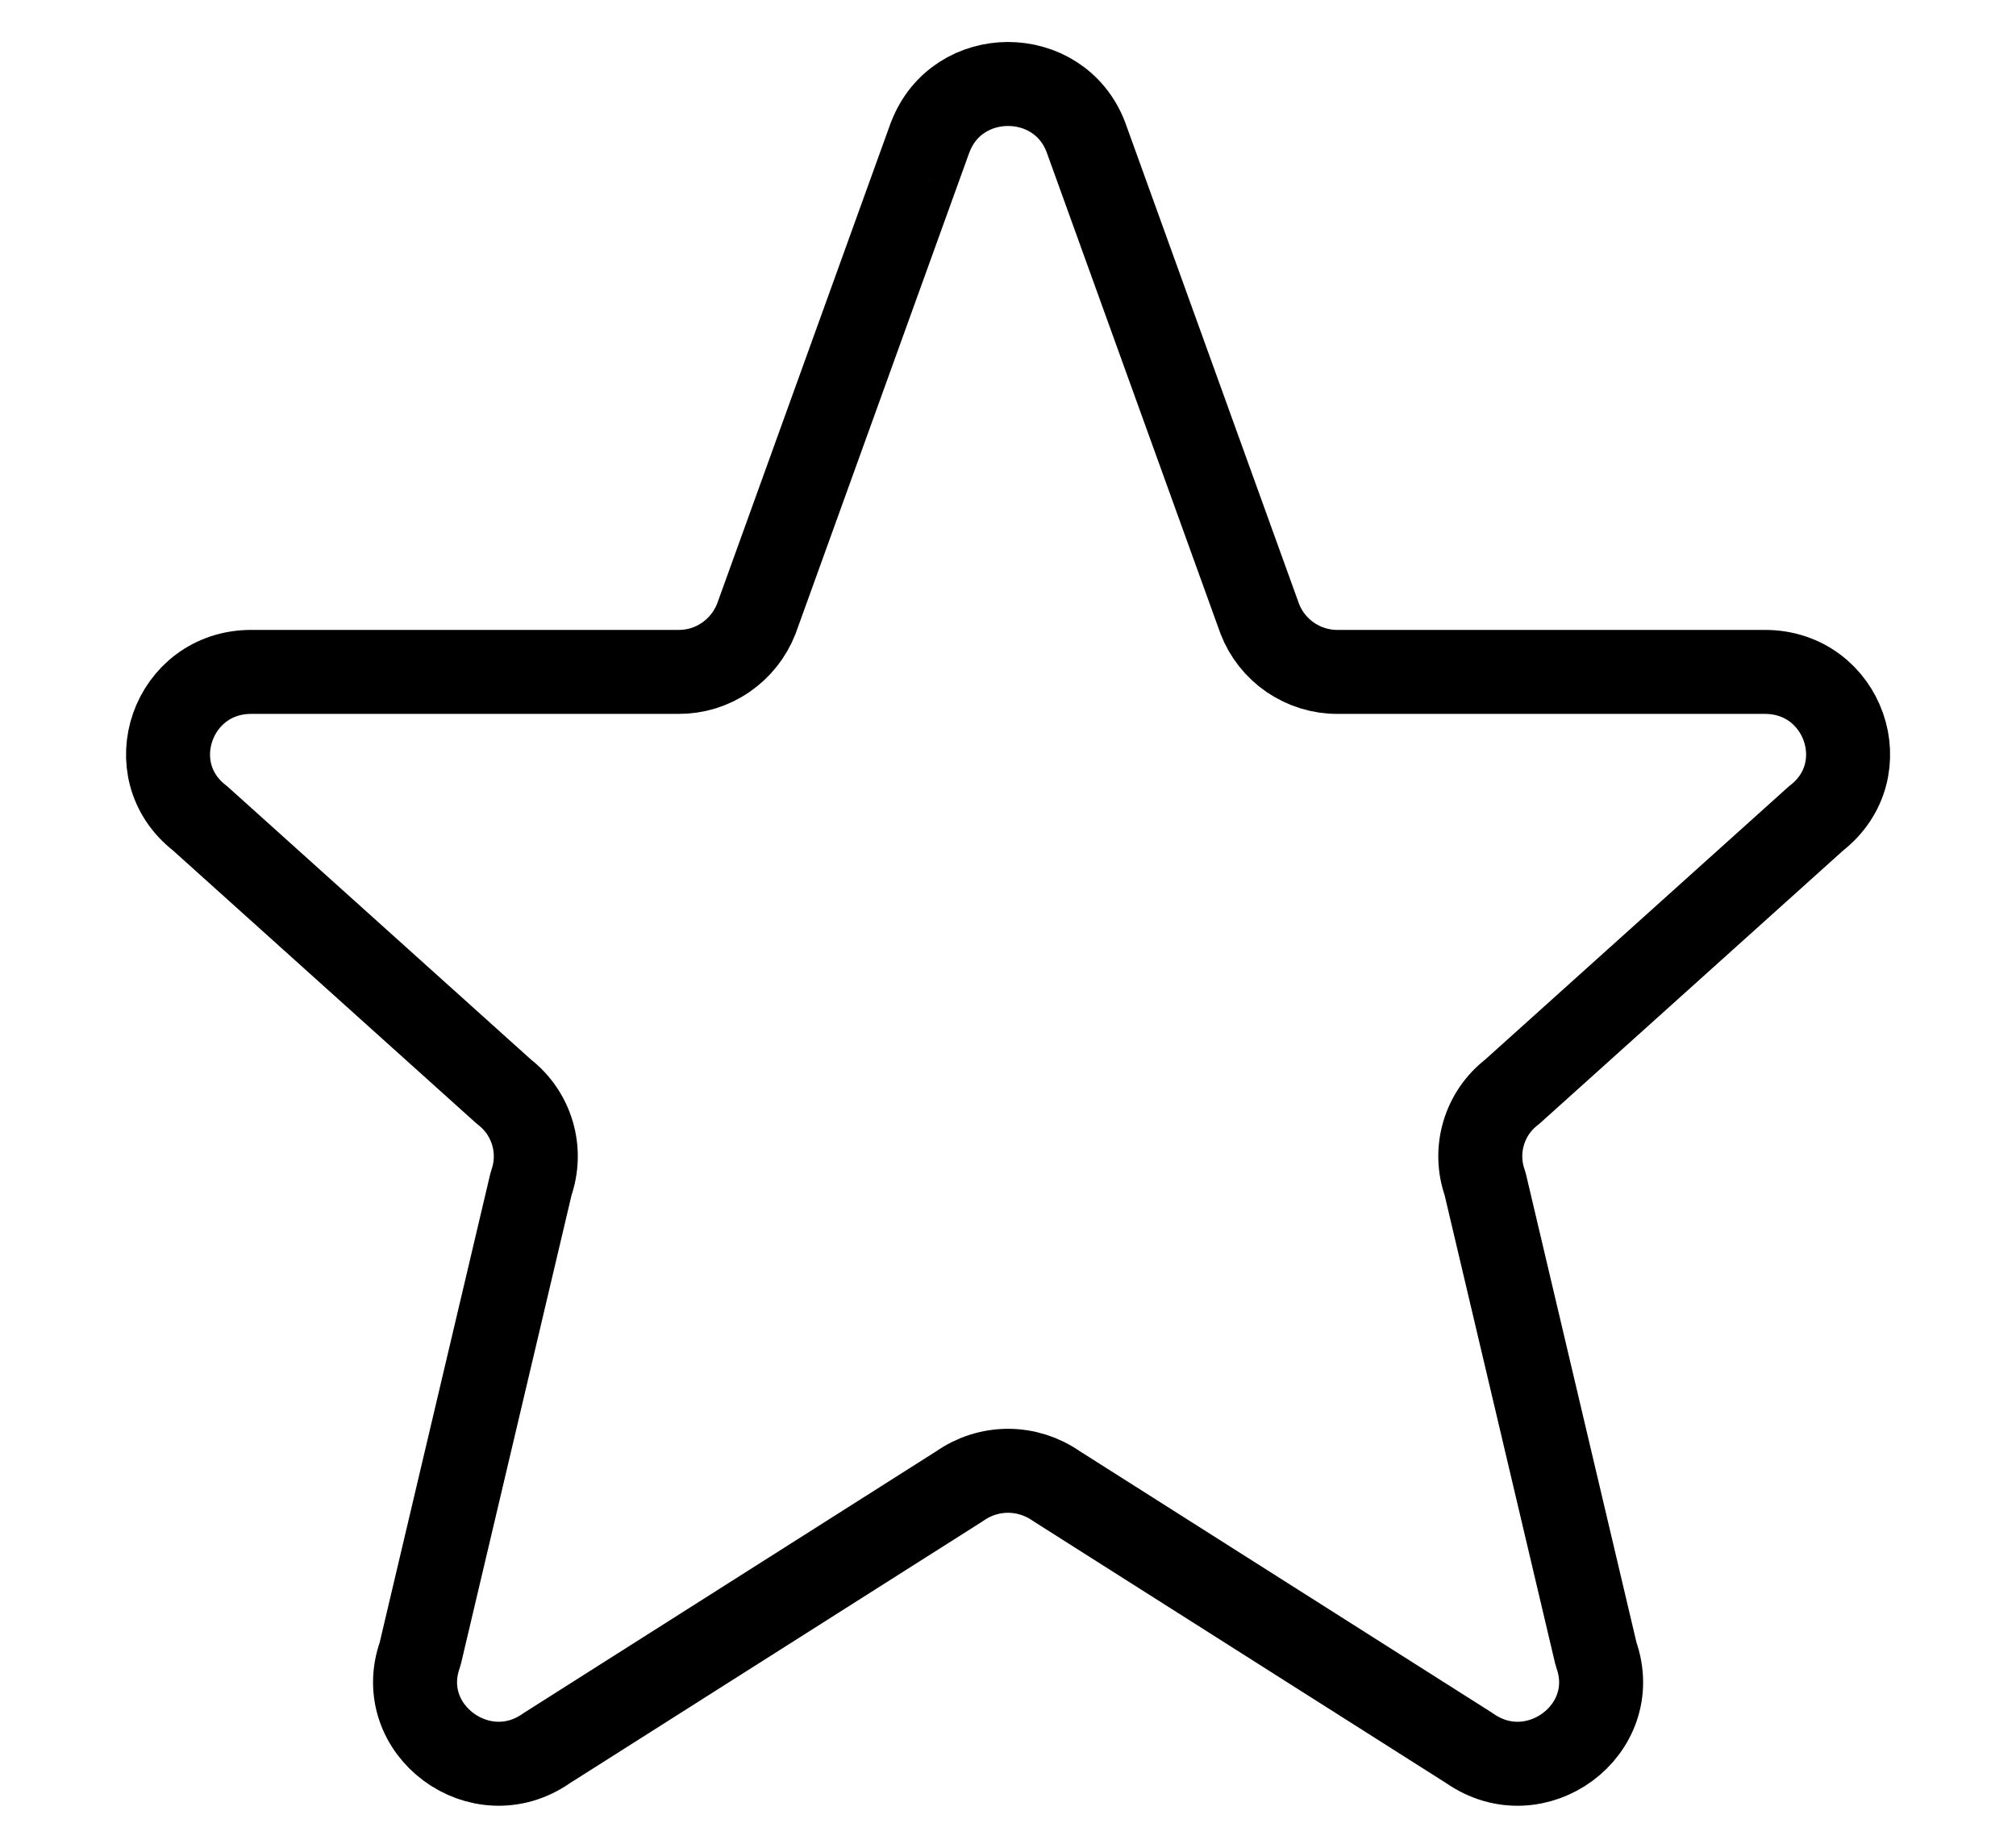
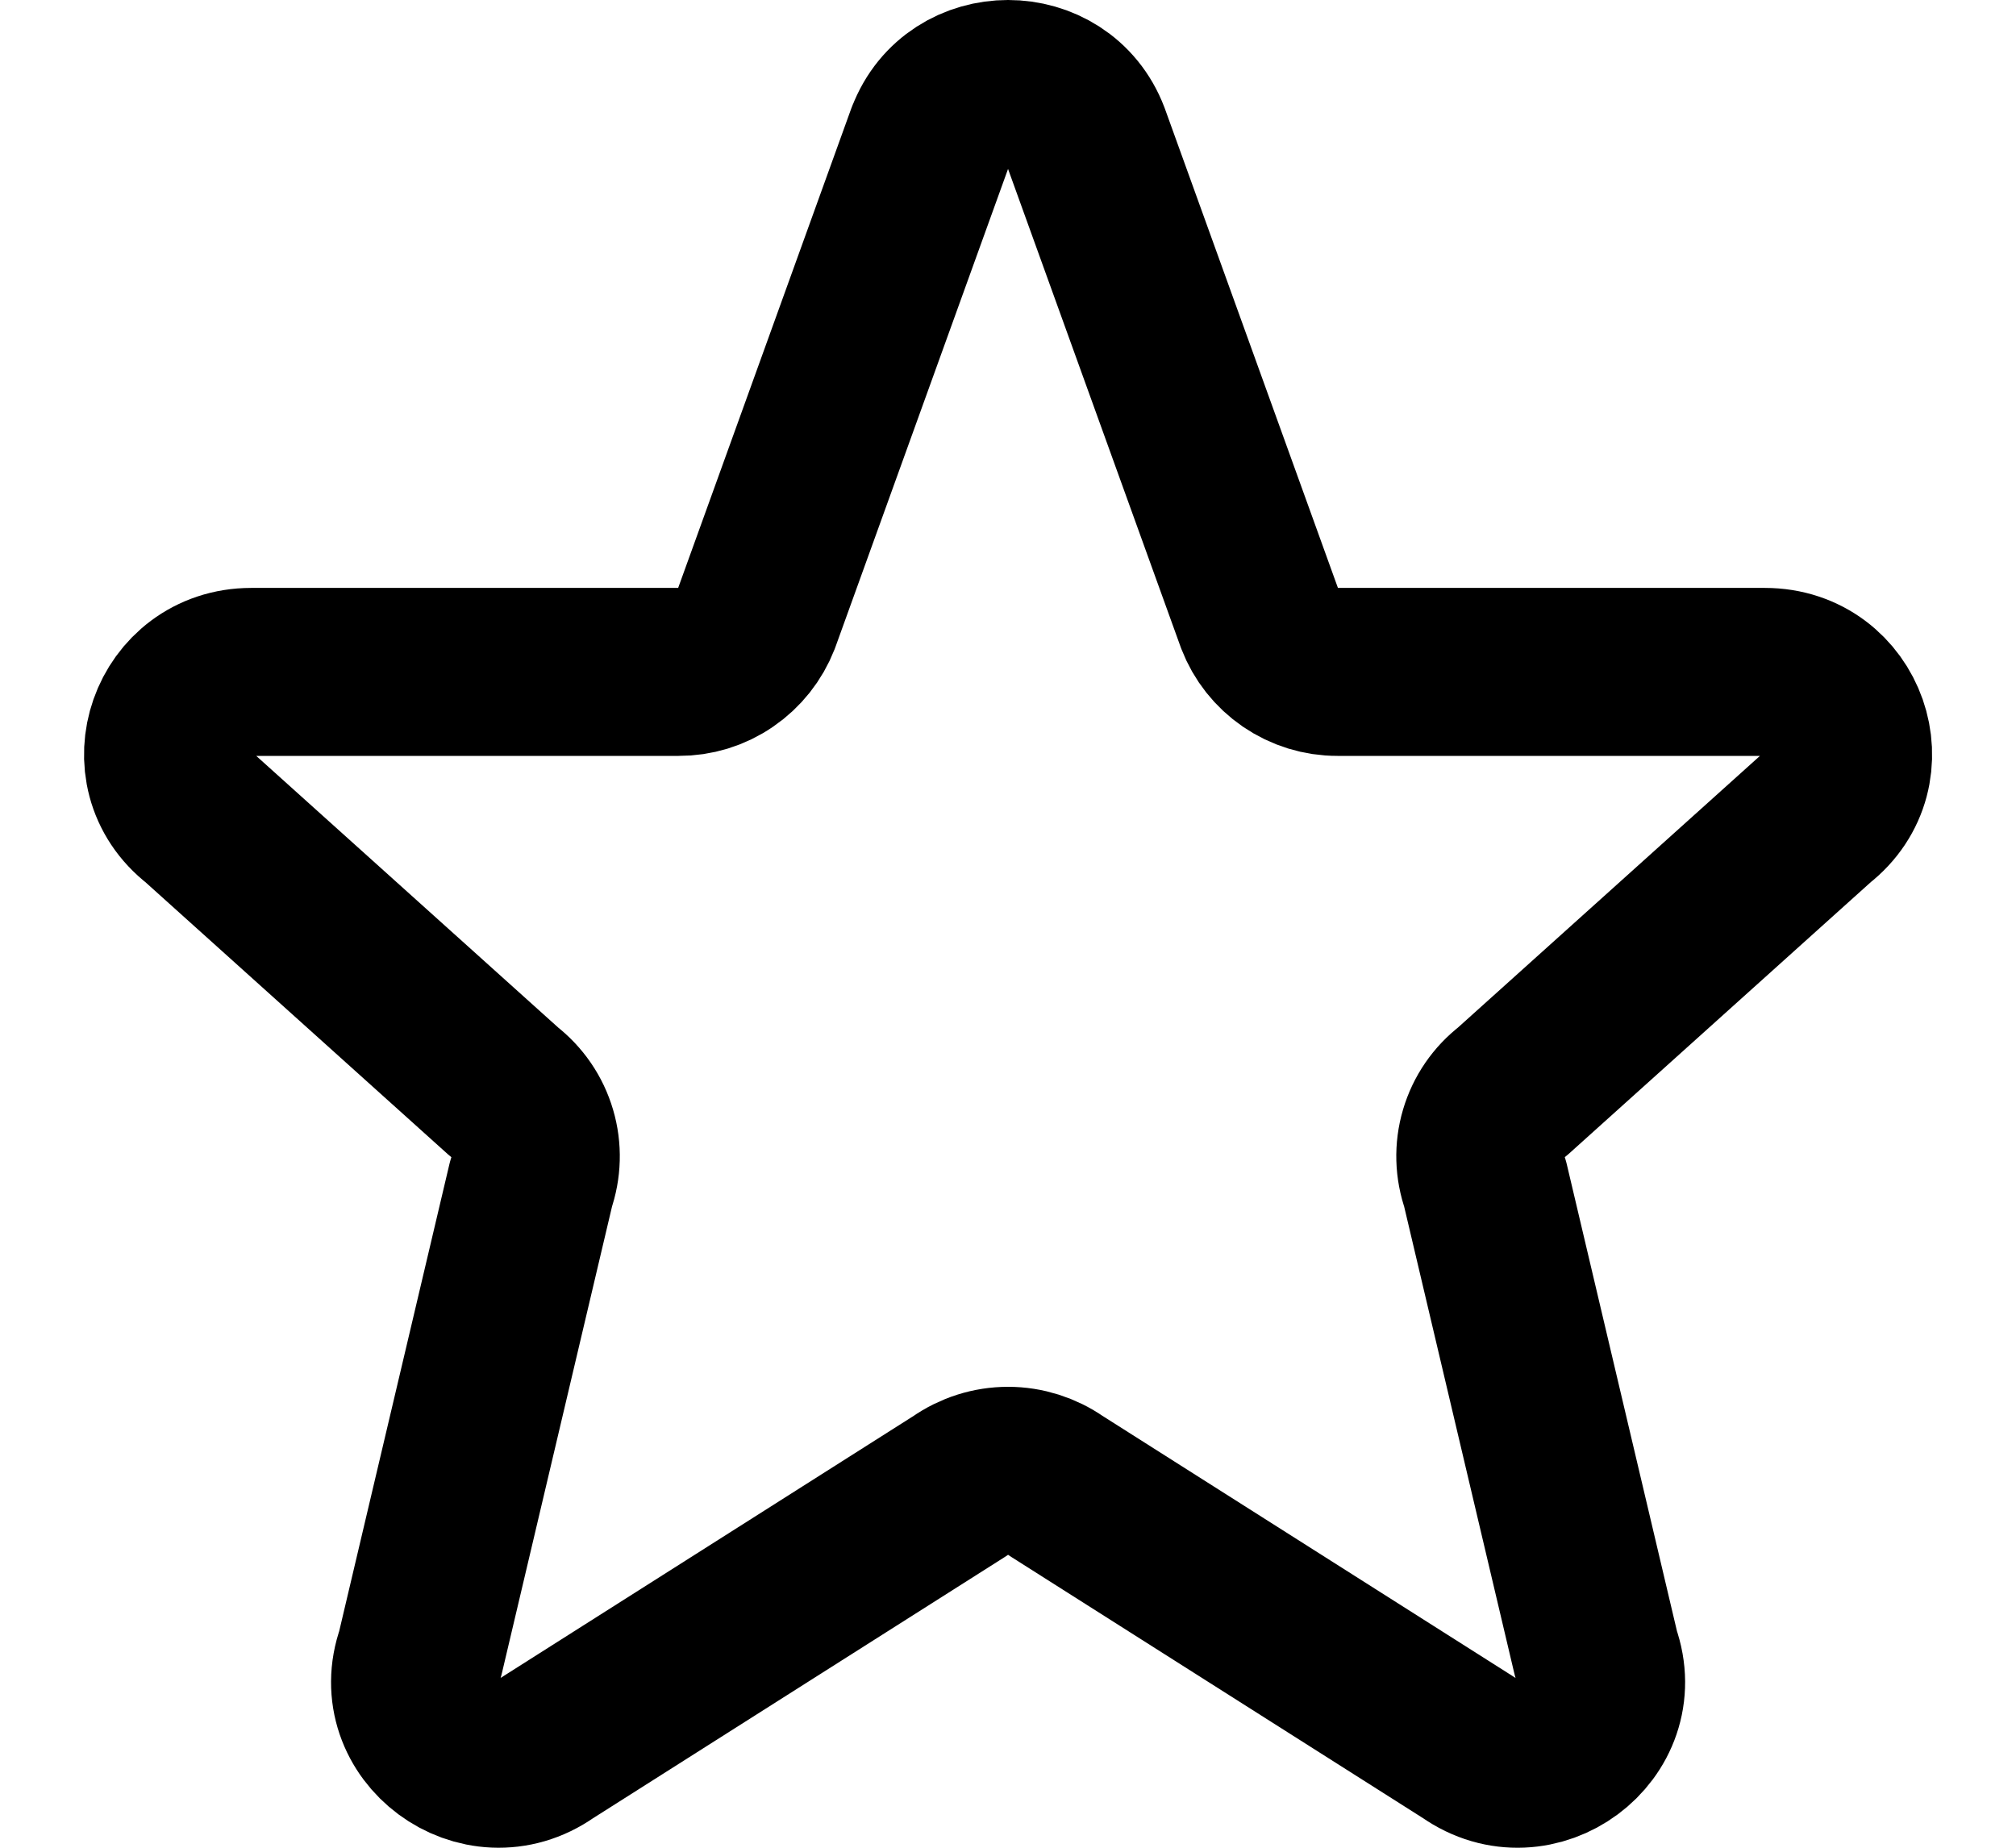
<svg xmlns="http://www.w3.org/2000/svg" width="24" height="22" viewBox="0 0 24 22" fill="none">
-   <path d="M11.075 1.633C11.395 0.789 12.606 0.789 12.927 1.633L14.997 7.367C15.069 7.554 15.196 7.714 15.361 7.827C15.527 7.94 15.722 8.001 15.923 8H21.01C21.95 8 22.36 9.17 21.621 9.743L18.001 13C17.838 13.125 17.72 13.297 17.662 13.494C17.604 13.69 17.61 13.899 17.679 14.092L19.001 19.695C19.323 20.595 18.281 21.368 17.493 20.814L12.576 17.694C12.407 17.576 12.206 17.512 12.001 17.512C11.795 17.512 11.594 17.576 11.426 17.694L6.509 20.814C5.722 21.368 4.679 20.594 5.001 19.695L6.323 14.092C6.391 13.899 6.397 13.69 6.339 13.494C6.281 13.297 6.163 13.125 6.001 13L2.381 9.743C1.641 9.17 2.053 8 2.991 8H8.078C8.278 8.001 8.474 7.941 8.639 7.827C8.804 7.714 8.931 7.554 9.004 7.367L11.074 1.633H11.075Z" stroke="currentColor" stroke-width="1" stroke-linecap="round" stroke-linejoin="round" />
+   <path d="M11.075 1.633C11.395 0.789 12.606 0.789 12.927 1.633L14.997 7.367C15.069 7.554 15.196 7.714 15.361 7.827C15.527 7.94 15.722 8.001 15.923 8H21.01C21.95 8 22.36 9.17 21.621 9.743L18.001 13C17.838 13.125 17.72 13.297 17.662 13.494C17.604 13.69 17.61 13.899 17.679 14.092L19.001 19.695C19.323 20.595 18.281 21.368 17.493 20.814L12.576 17.694C12.407 17.576 12.206 17.512 12.001 17.512C11.795 17.512 11.594 17.576 11.426 17.694L6.509 20.814C5.722 21.368 4.679 20.594 5.001 19.695L6.323 14.092C6.391 13.899 6.397 13.69 6.339 13.494C6.281 13.297 6.163 13.125 6.001 13L2.381 9.743C1.641 9.17 2.053 8 2.991 8H8.078C8.278 8.001 8.474 7.941 8.639 7.827C8.804 7.714 8.931 7.554 9.004 7.367L11.074 1.633H11.075Z" stroke="currentColor" stroke-width="2" stroke-linecap="round" stroke-linejoin="round" />
</svg>
